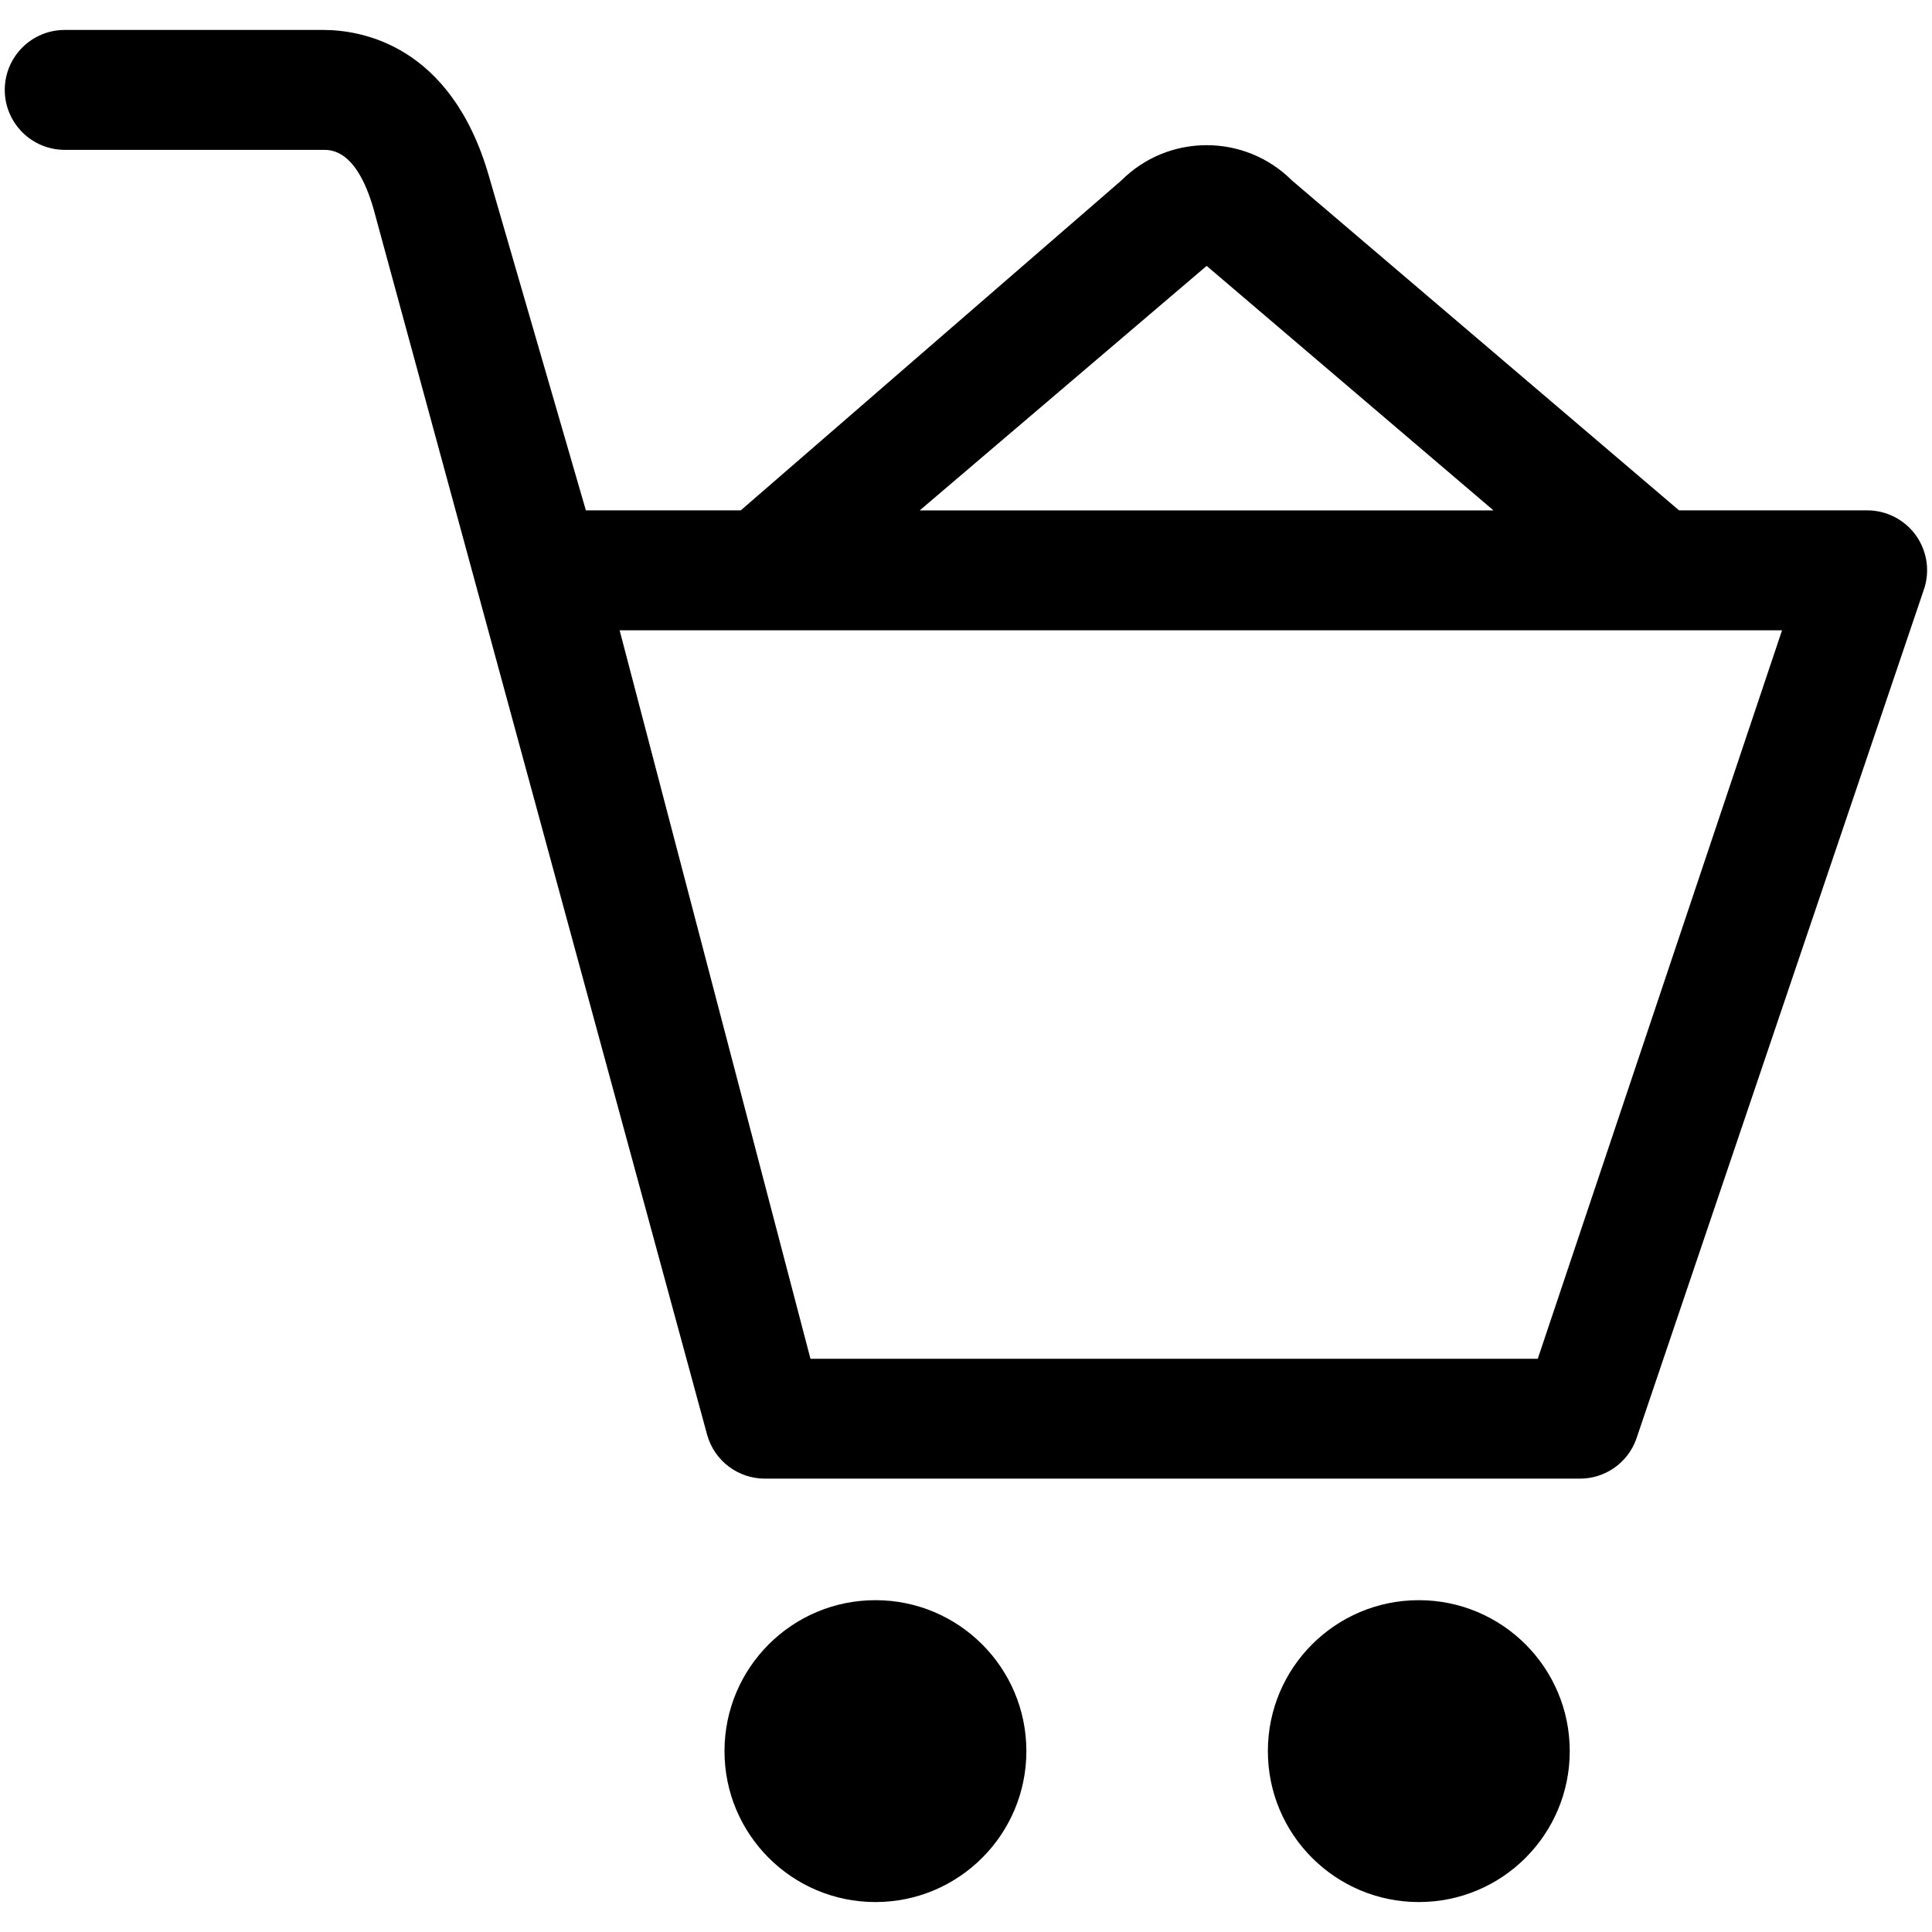
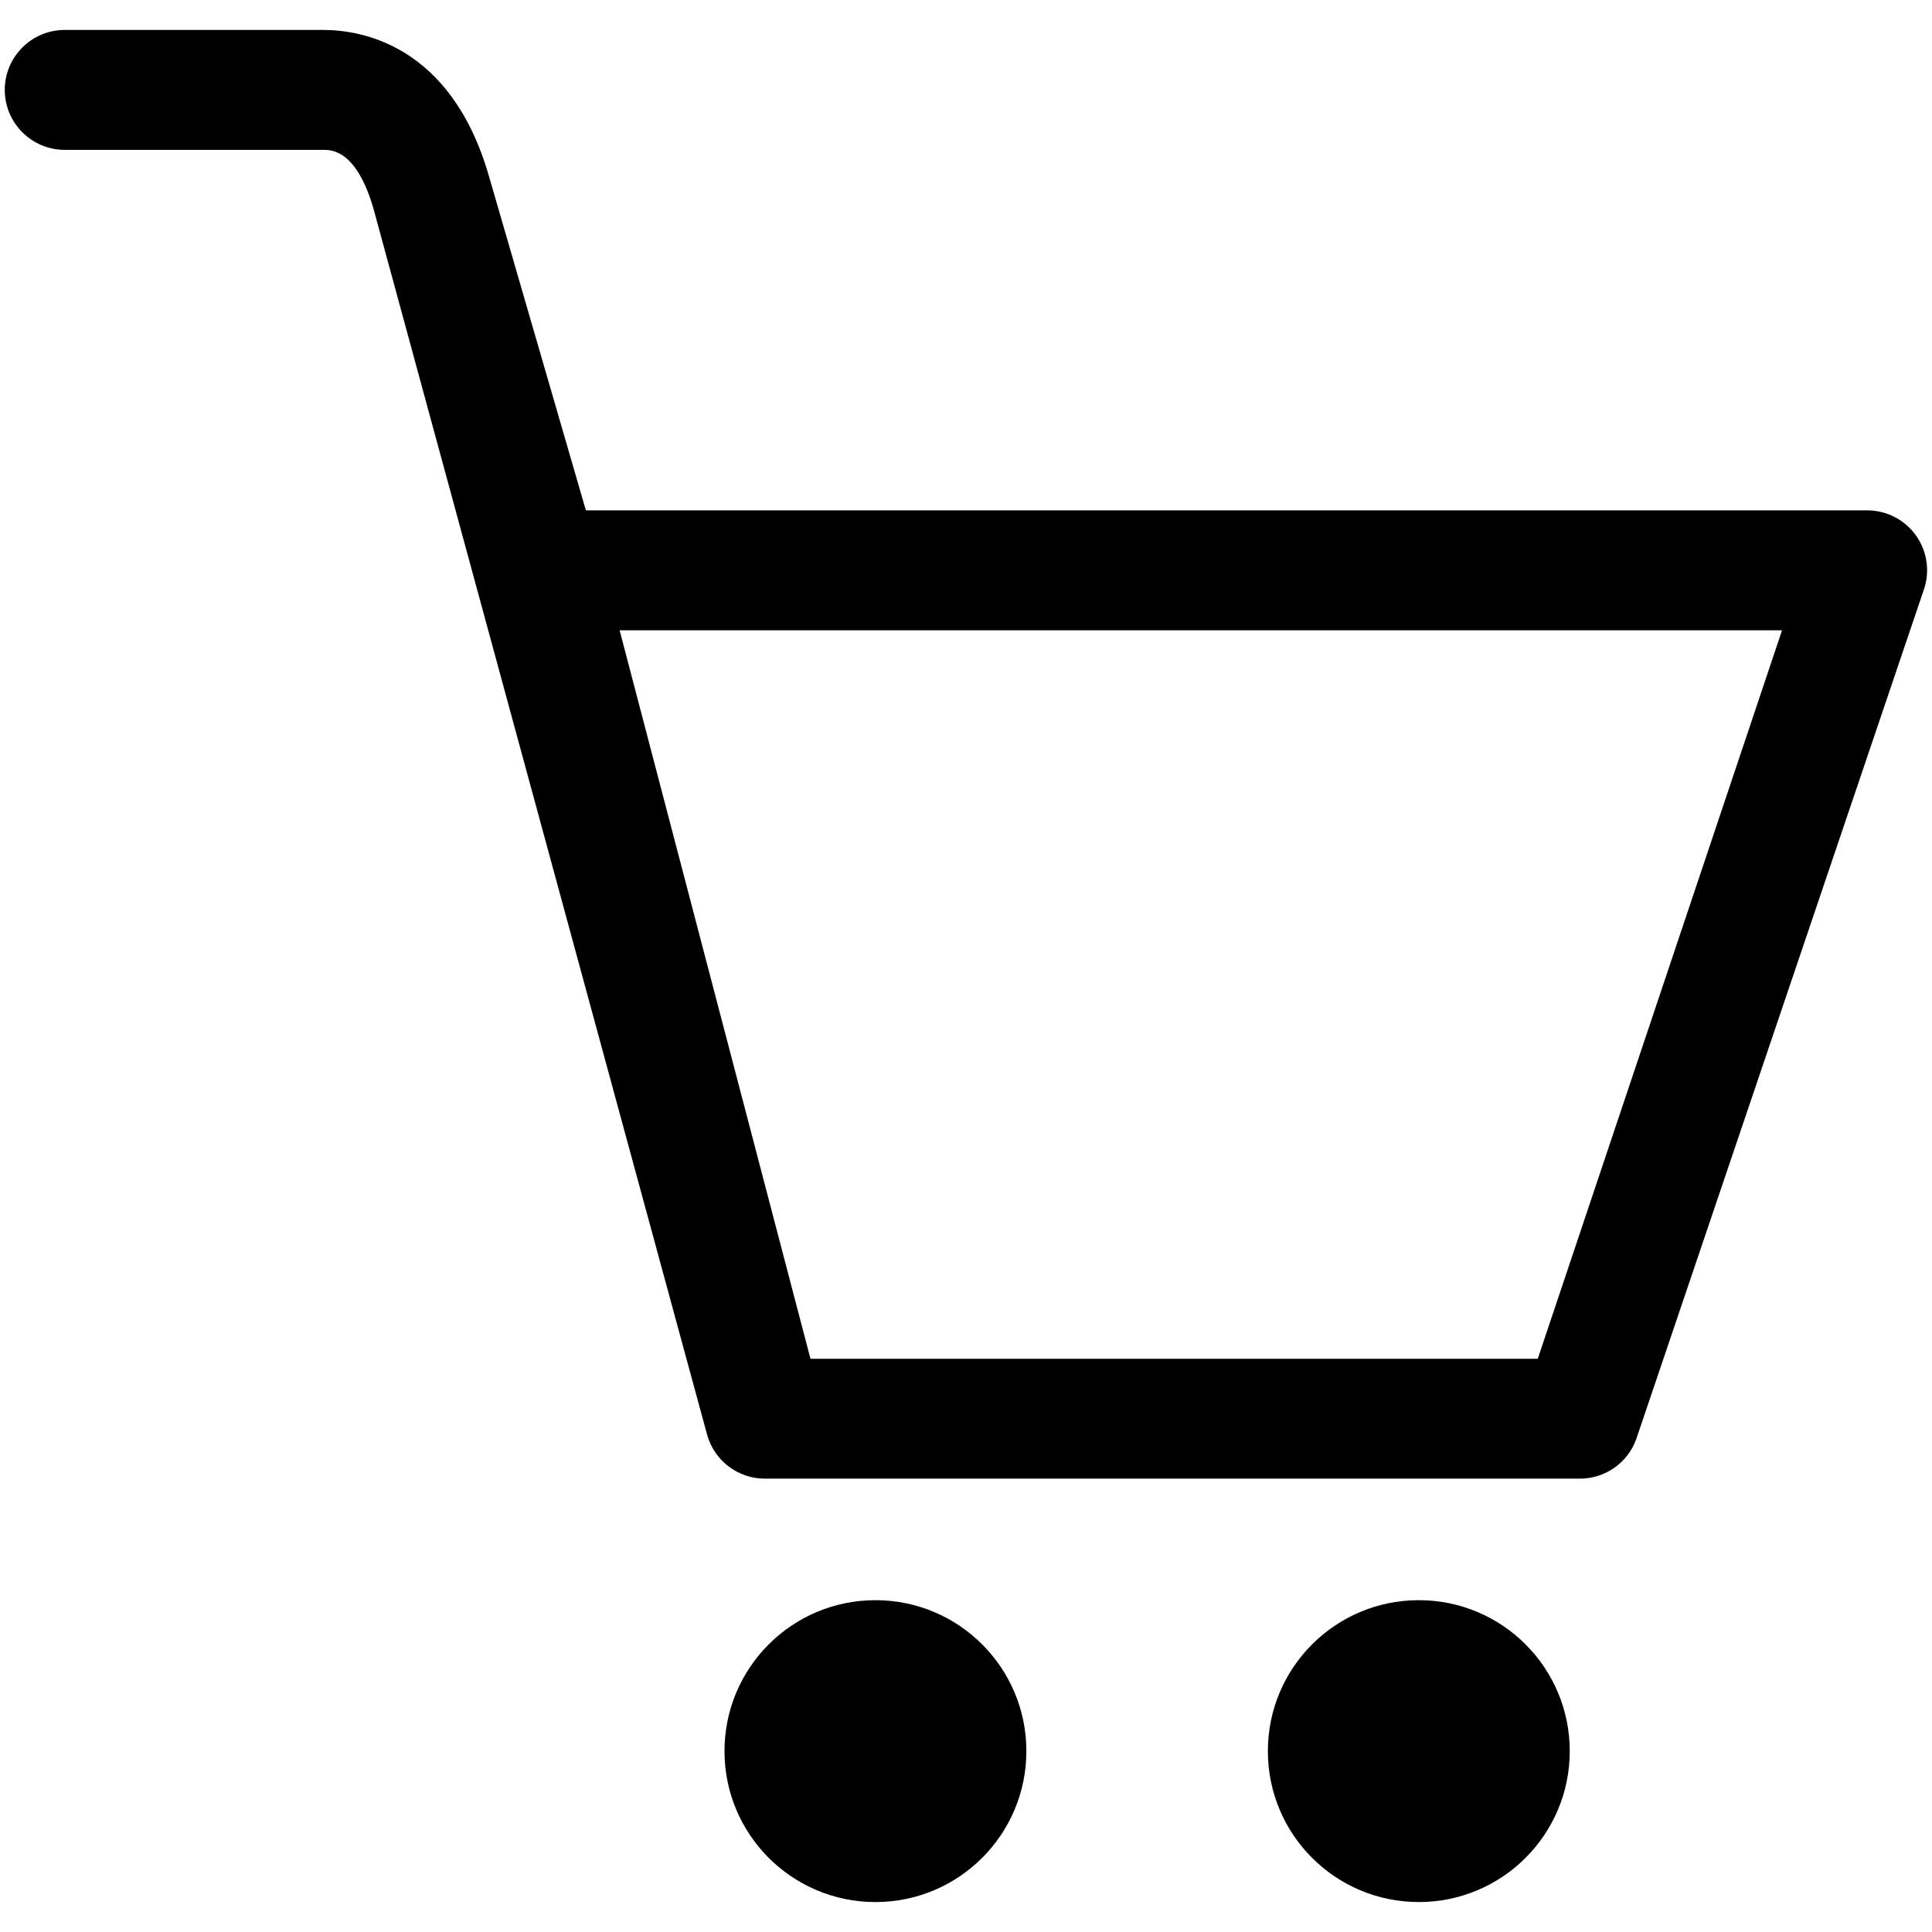
<svg xmlns="http://www.w3.org/2000/svg" fill="#000000" width="800px" height="800px" viewBox="0 0 32 32" version="1.1">
-   <path d="M31.739 8.875c-0.186-0.264-0.489-0.422-0.812-0.422h-3.117l-6.41-5.463c-0.78-0.78-2.047-0.781-2.828 0l-6.302 5.463h-2.566l-1.607-5.54c-0.63-2.182-2.127-2.417-2.741-2.417h-4.284c-0.549 0-0.993 0.445-0.993 0.993s0.445 0.993 0.993 0.993h4.283c0.136 0 0.549 0 0.831 0.974l5.527 20.311c0.12 0.428 0.511 0.724 0.956 0.724h13.499c0.419 0 0.793-0.262 0.934-0.657l4.758-14.053c0.11-0.304 0.064-0.643-0.122-0.907zM19.986 4.404l4.751 4.050h-9.504zM25.47 22.506h-12.046l-3.161-12.066h19.253zM23.5 26.504c-1.381 0-2.5 1.119-2.5 2.5s1.119 2.5 2.5 2.5 2.5-1.119 2.5-2.5c0-1.381-1.119-2.5-2.5-2.5zM14.5 26.504c-1.381 0-2.5 1.119-2.5 2.5s1.119 2.5 2.5 2.5 2.5-1.119 2.5-2.5c0-1.381-1.119-2.5-2.5-2.5z" />
+   <path d="M31.739 8.875c-0.186-0.264-0.489-0.422-0.812-0.422h-21.223l-1.607-5.54c-0.63-2.182-2.127-2.417-2.741-2.417h-4.284c-0.549 0-0.993 0.445-0.993 0.993s0.445 0.993 0.993 0.993h4.283c0.136 0 0.549 0 0.831 0.974l5.527 20.311c0.12 0.428 0.511 0.724 0.956 0.724h13.499c0.419 0 0.793-0.262 0.934-0.657l4.758-14.053c0.11-0.304 0.064-0.643-0.122-0.907zM25.47 22.506h-12.046l-3.161-12.066h19.253zM23.5 26.504c-1.381 0-2.5 1.119-2.5 2.5s1.119 2.5 2.5 2.5 2.5-1.119 2.5-2.5c0-1.381-1.119-2.5-2.5-2.5zM14.5 26.504c-1.381 0-2.5 1.119-2.5 2.5s1.119 2.5 2.5 2.5 2.5-1.119 2.5-2.5c0-1.381-1.119-2.5-2.5-2.5z" />
</svg>
